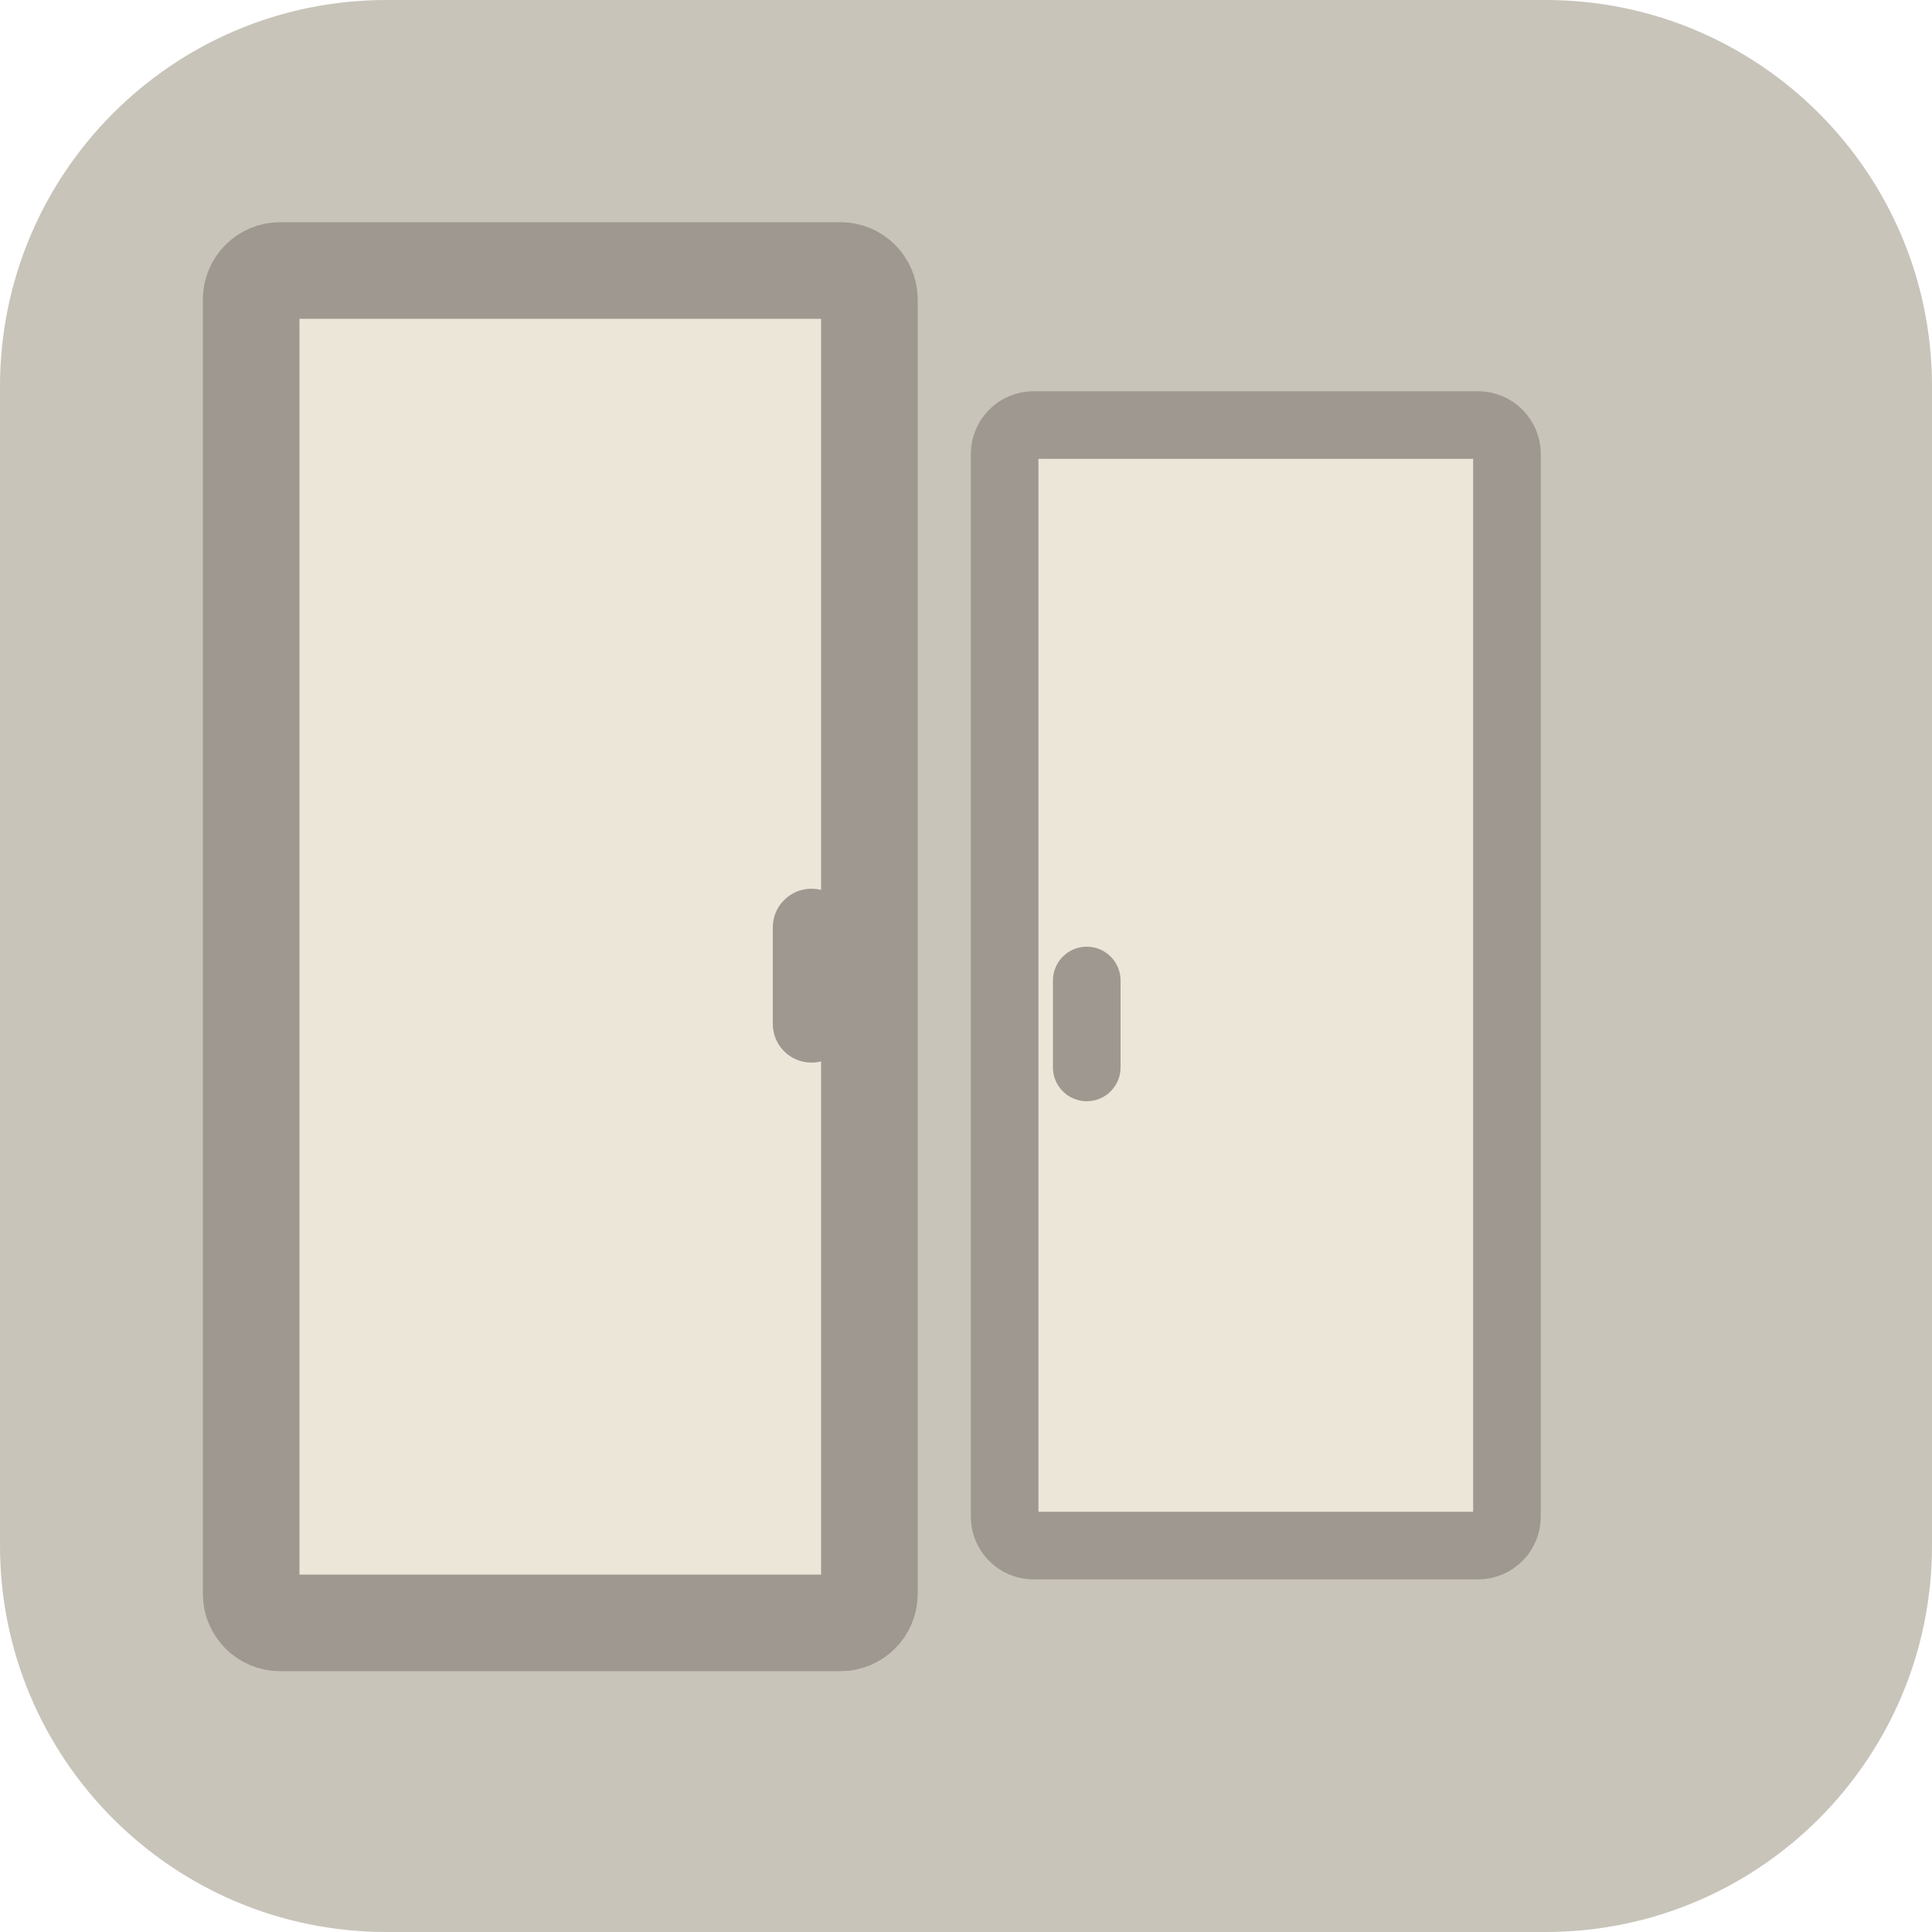
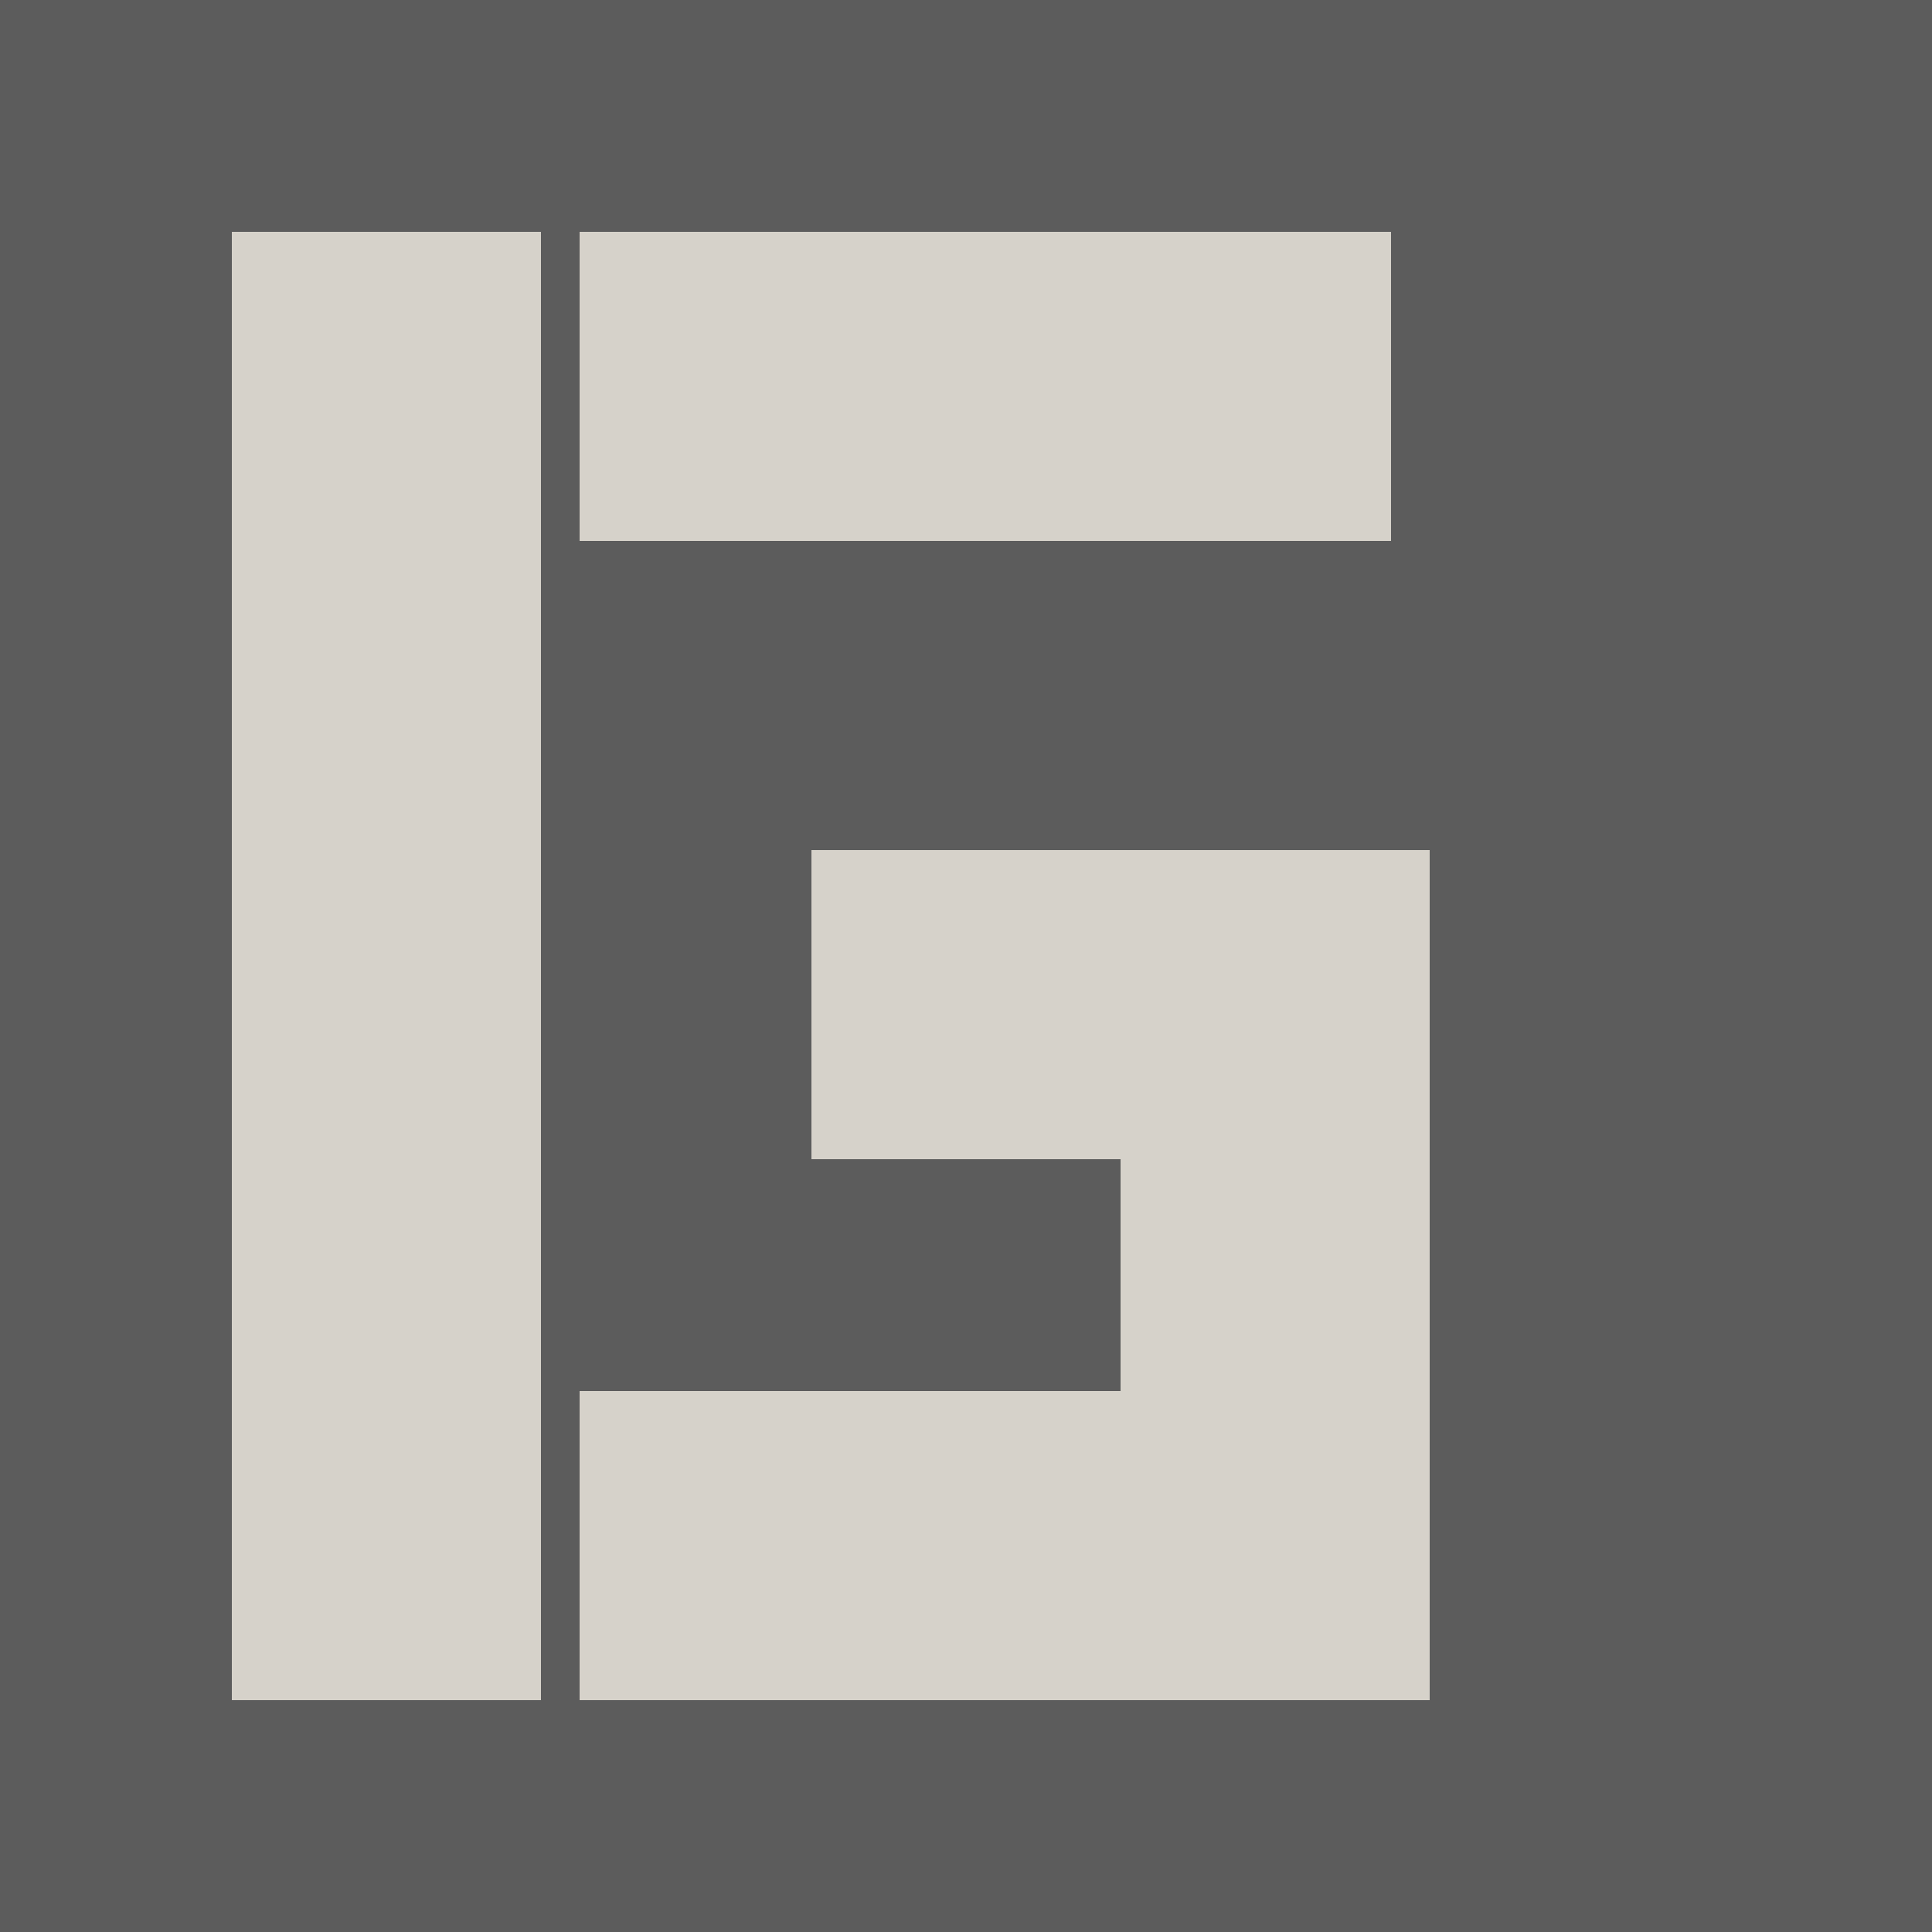
<svg xmlns="http://www.w3.org/2000/svg" viewBox="0 0 100 100">
-   <rect width="100" height="100" rx="20" fill="#c8c4ba" />
-   <rect x="13" y="14" width="32" height="70" rx="1.5" fill="#ebe6d7" stroke="#9e9890" stroke-width="5" />
-   <rect x="40" y="46" width="4" height="9" rx="2" fill="#9e9890" />
-   <rect x="52" y="22" width="26" height="58" rx="1.5" fill="#ebe6d7" stroke="#9e9890" stroke-width="3.5" />
-   <rect x="54.5" y="49" width="3.5" height="8" rx="1.75" fill="#9e9890" />
+   <rect width="100" height="100" fill="#5c5c5c" />
+   <rect x="30" y="12" width="42" height="16" fill="#d6d2ca" />
+   <rect x="12" y="12" width="16" height="76" fill="#d6d2ca" />
+   <rect x="30" y="72" width="42" height="16" fill="#d6d2ca" />
+   <rect x="58" y="44" width="16" height="44" fill="#d6d2ca" />
+   <rect x="42" y="44" width="32" height="16" fill="#d6d2ca" />
</svg>
